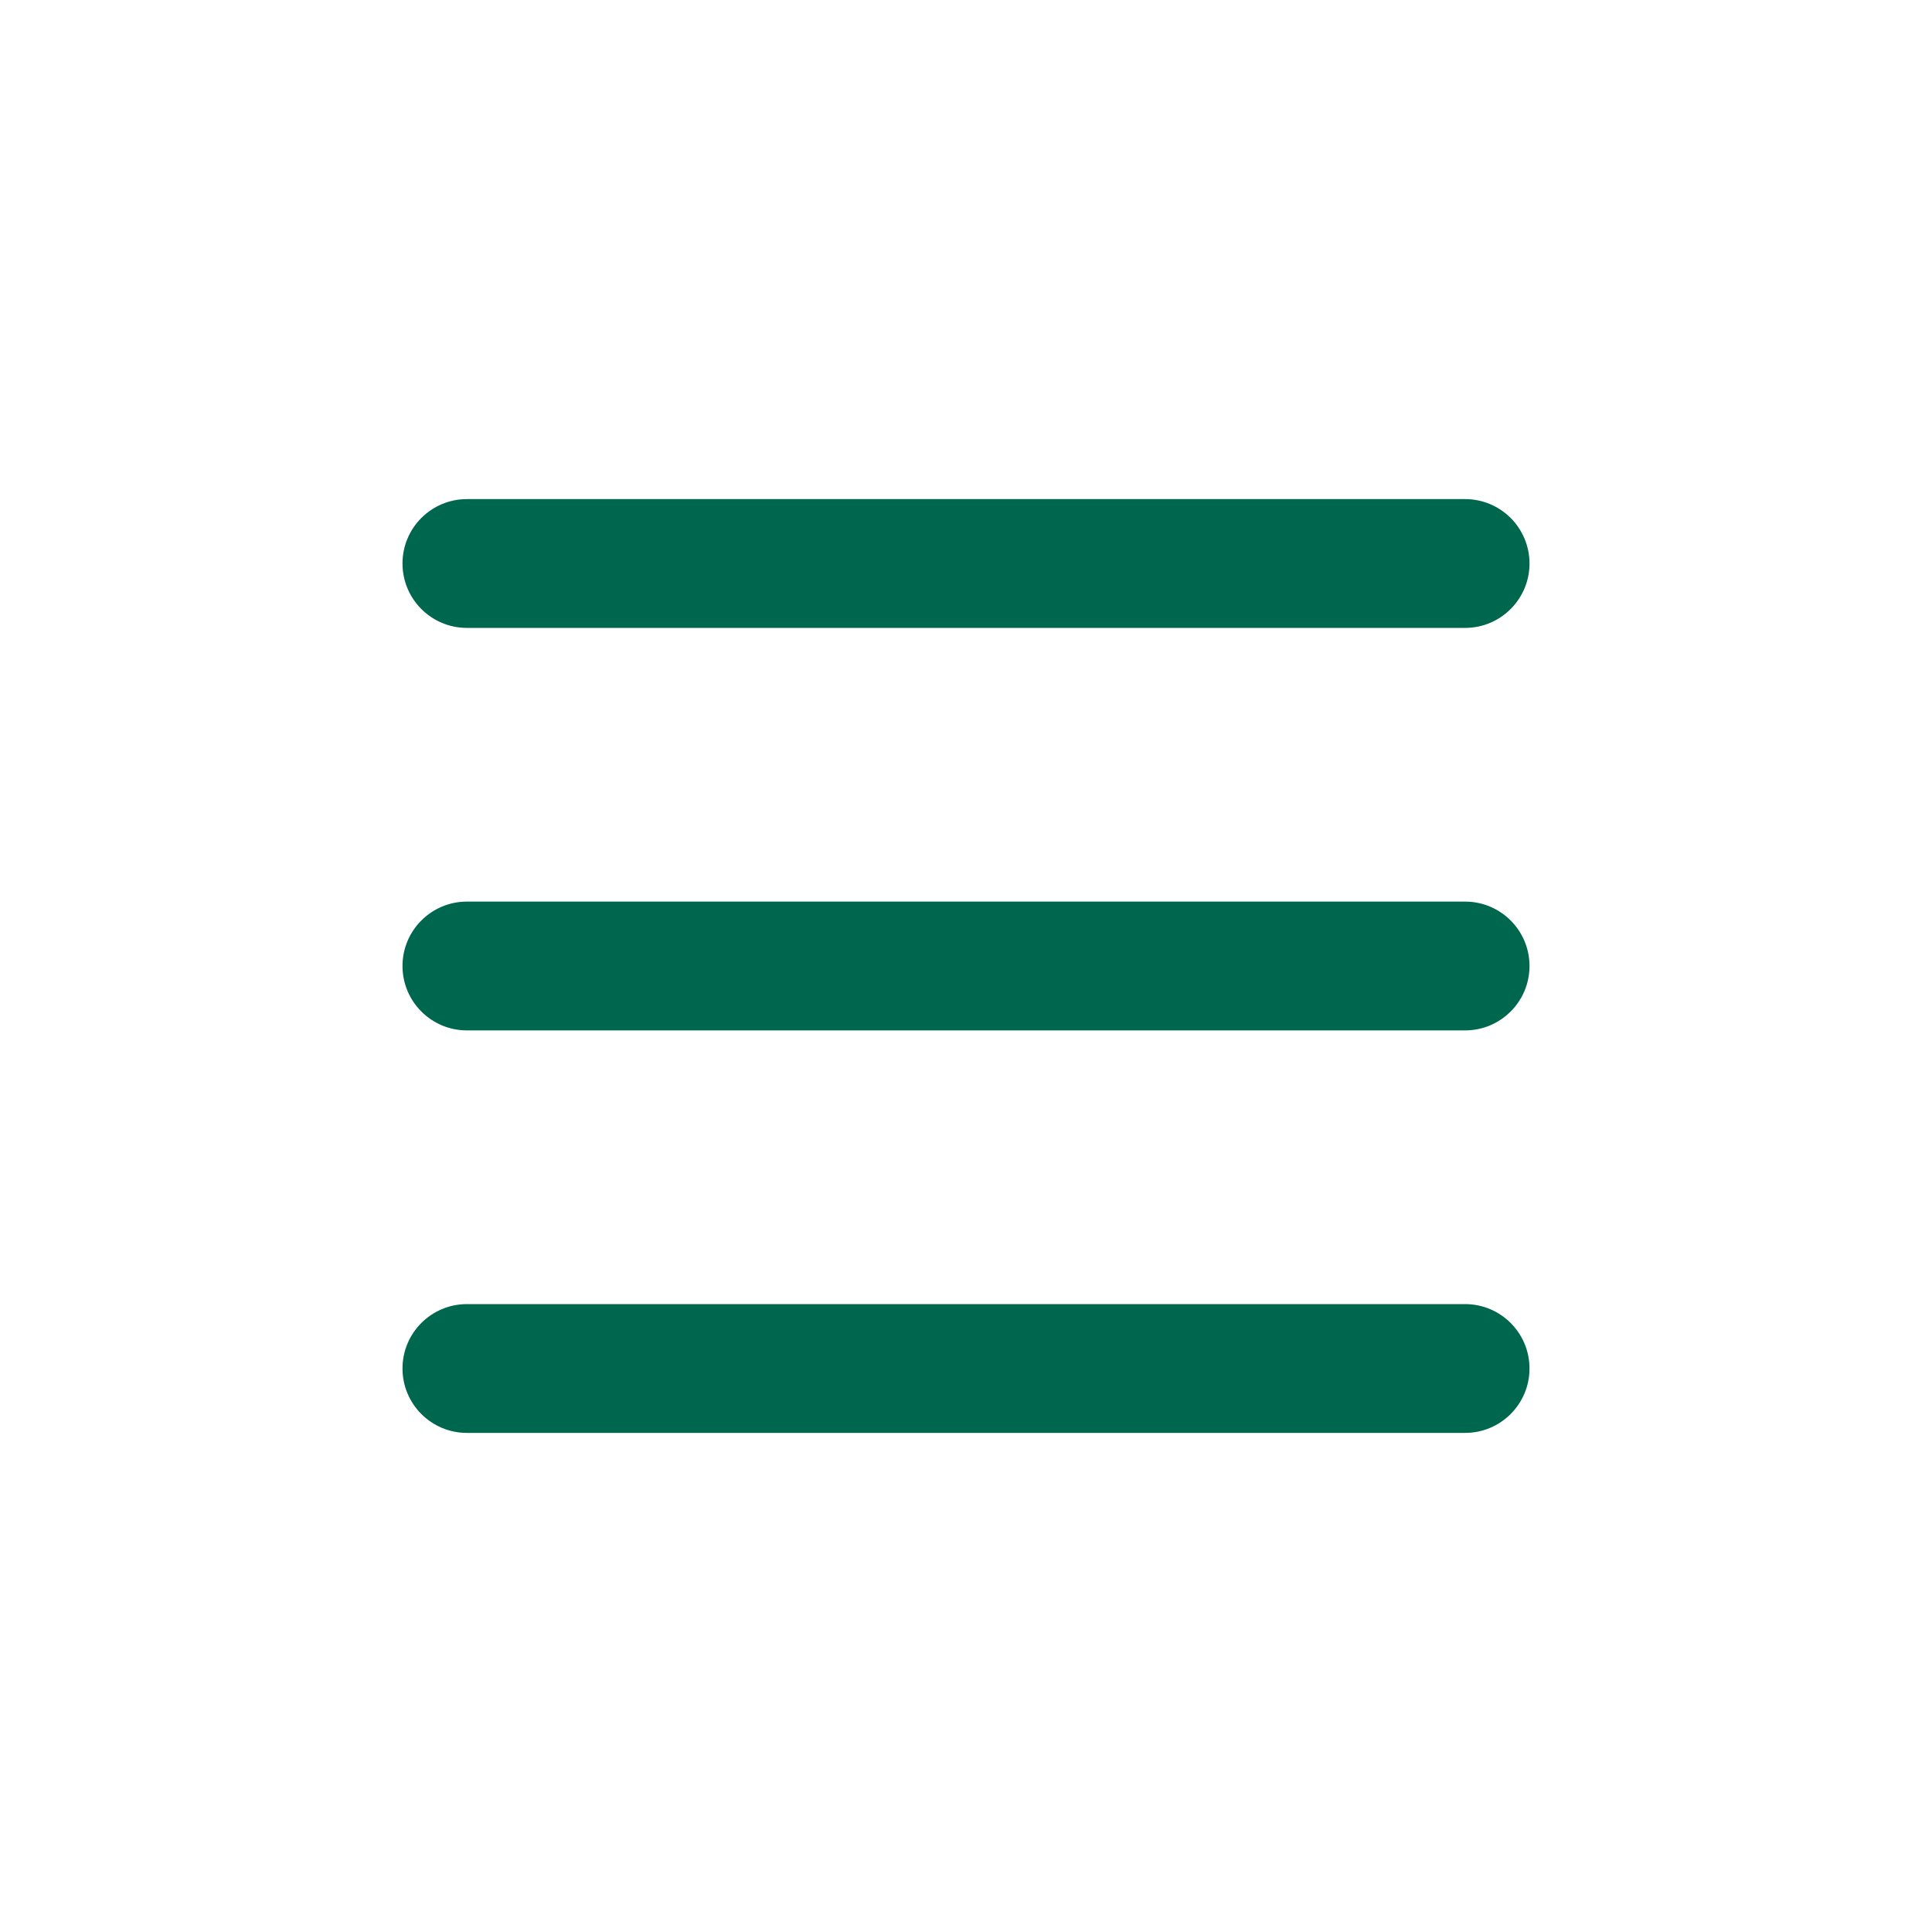
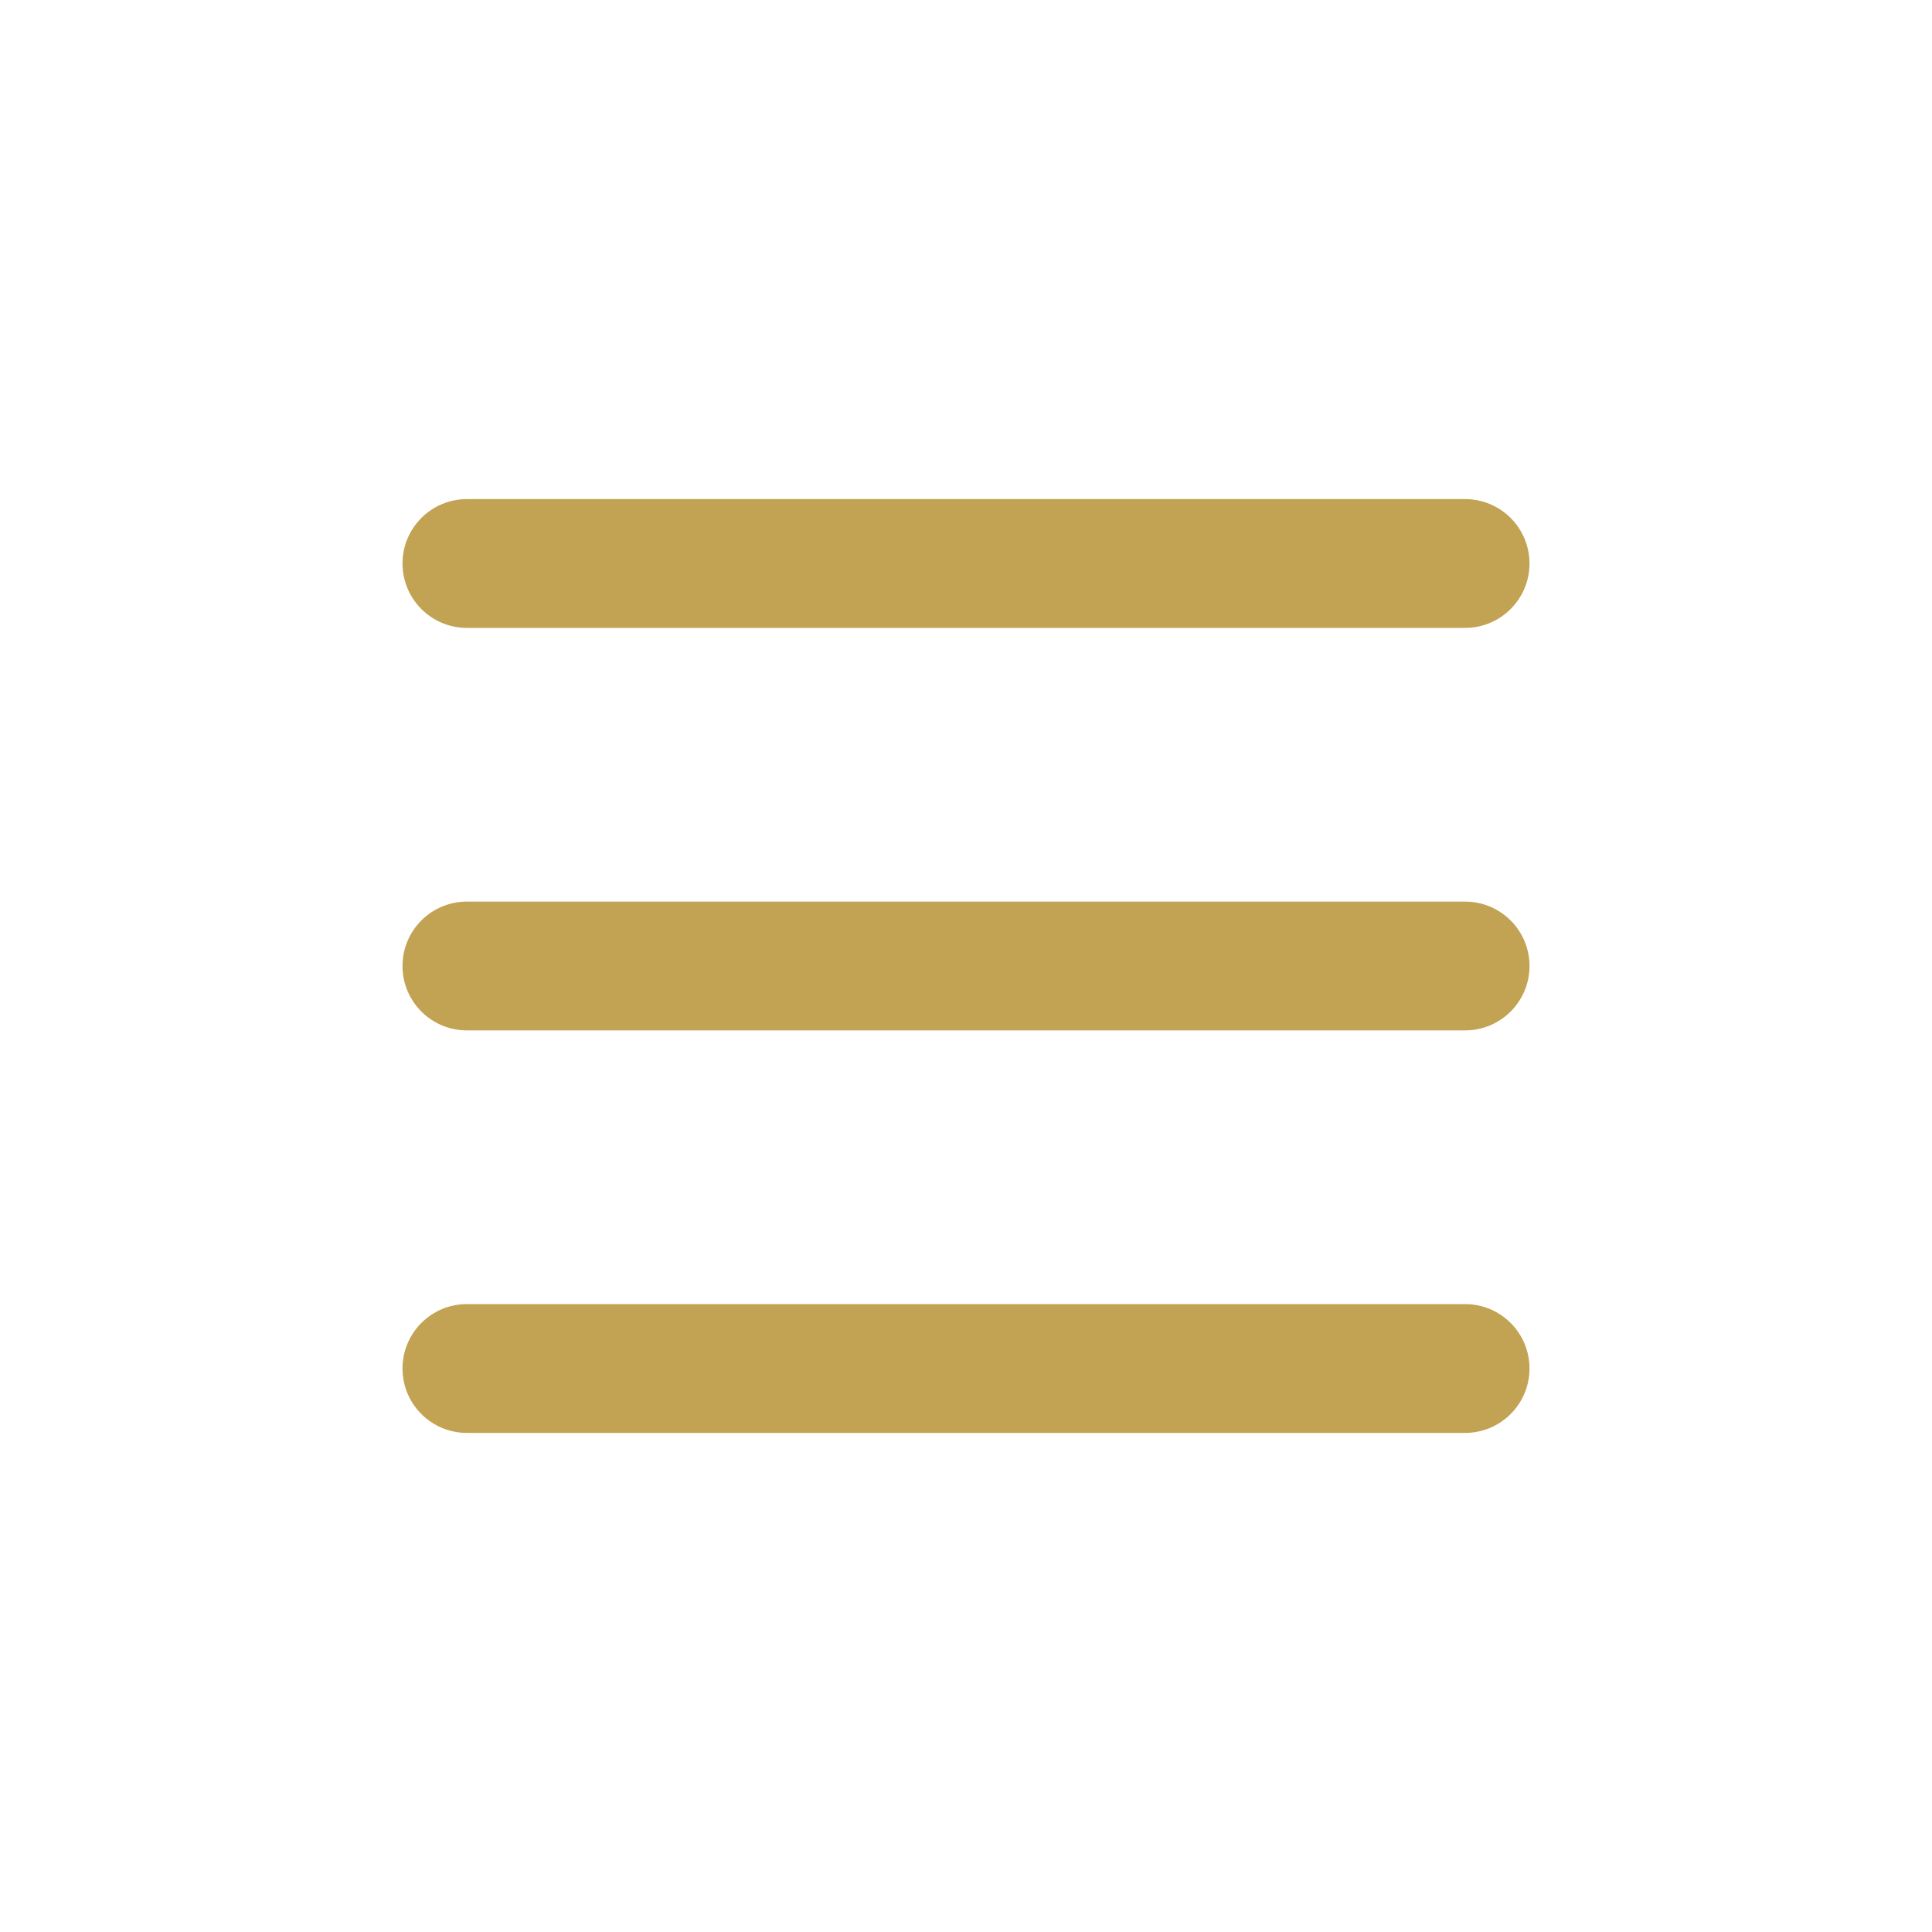
<svg xmlns="http://www.w3.org/2000/svg" width="30" height="30" viewBox="0 0 30 30" fill="none">
-   <rect x="6.25" y="20.25" width="17.5" height="2" rx="1" fill="#00674F" />
-   <rect x="6.25" y="14" width="17.5" height="2" rx="1" fill="#00674F" />
-   <rect x="6.25" y="7.75" width="17.5" height="2" rx="1" fill="#00674F" />
+   <g id="Menu Button">
+     <rect id="Rectangle" x="6.25" y="20.25" width="17.5" height="2" rx="1" fill="#C2A353" />
+     <rect id="Rectangle_2" x="6.25" y="14" width="17.5" height="2" rx="1" fill="#C2A353" />
+     <rect id="Rectangle_3" x="6.25" y="7.75" width="17.5" height="2" rx="1" fill="#C2A353" />
+   </g>
</svg>
